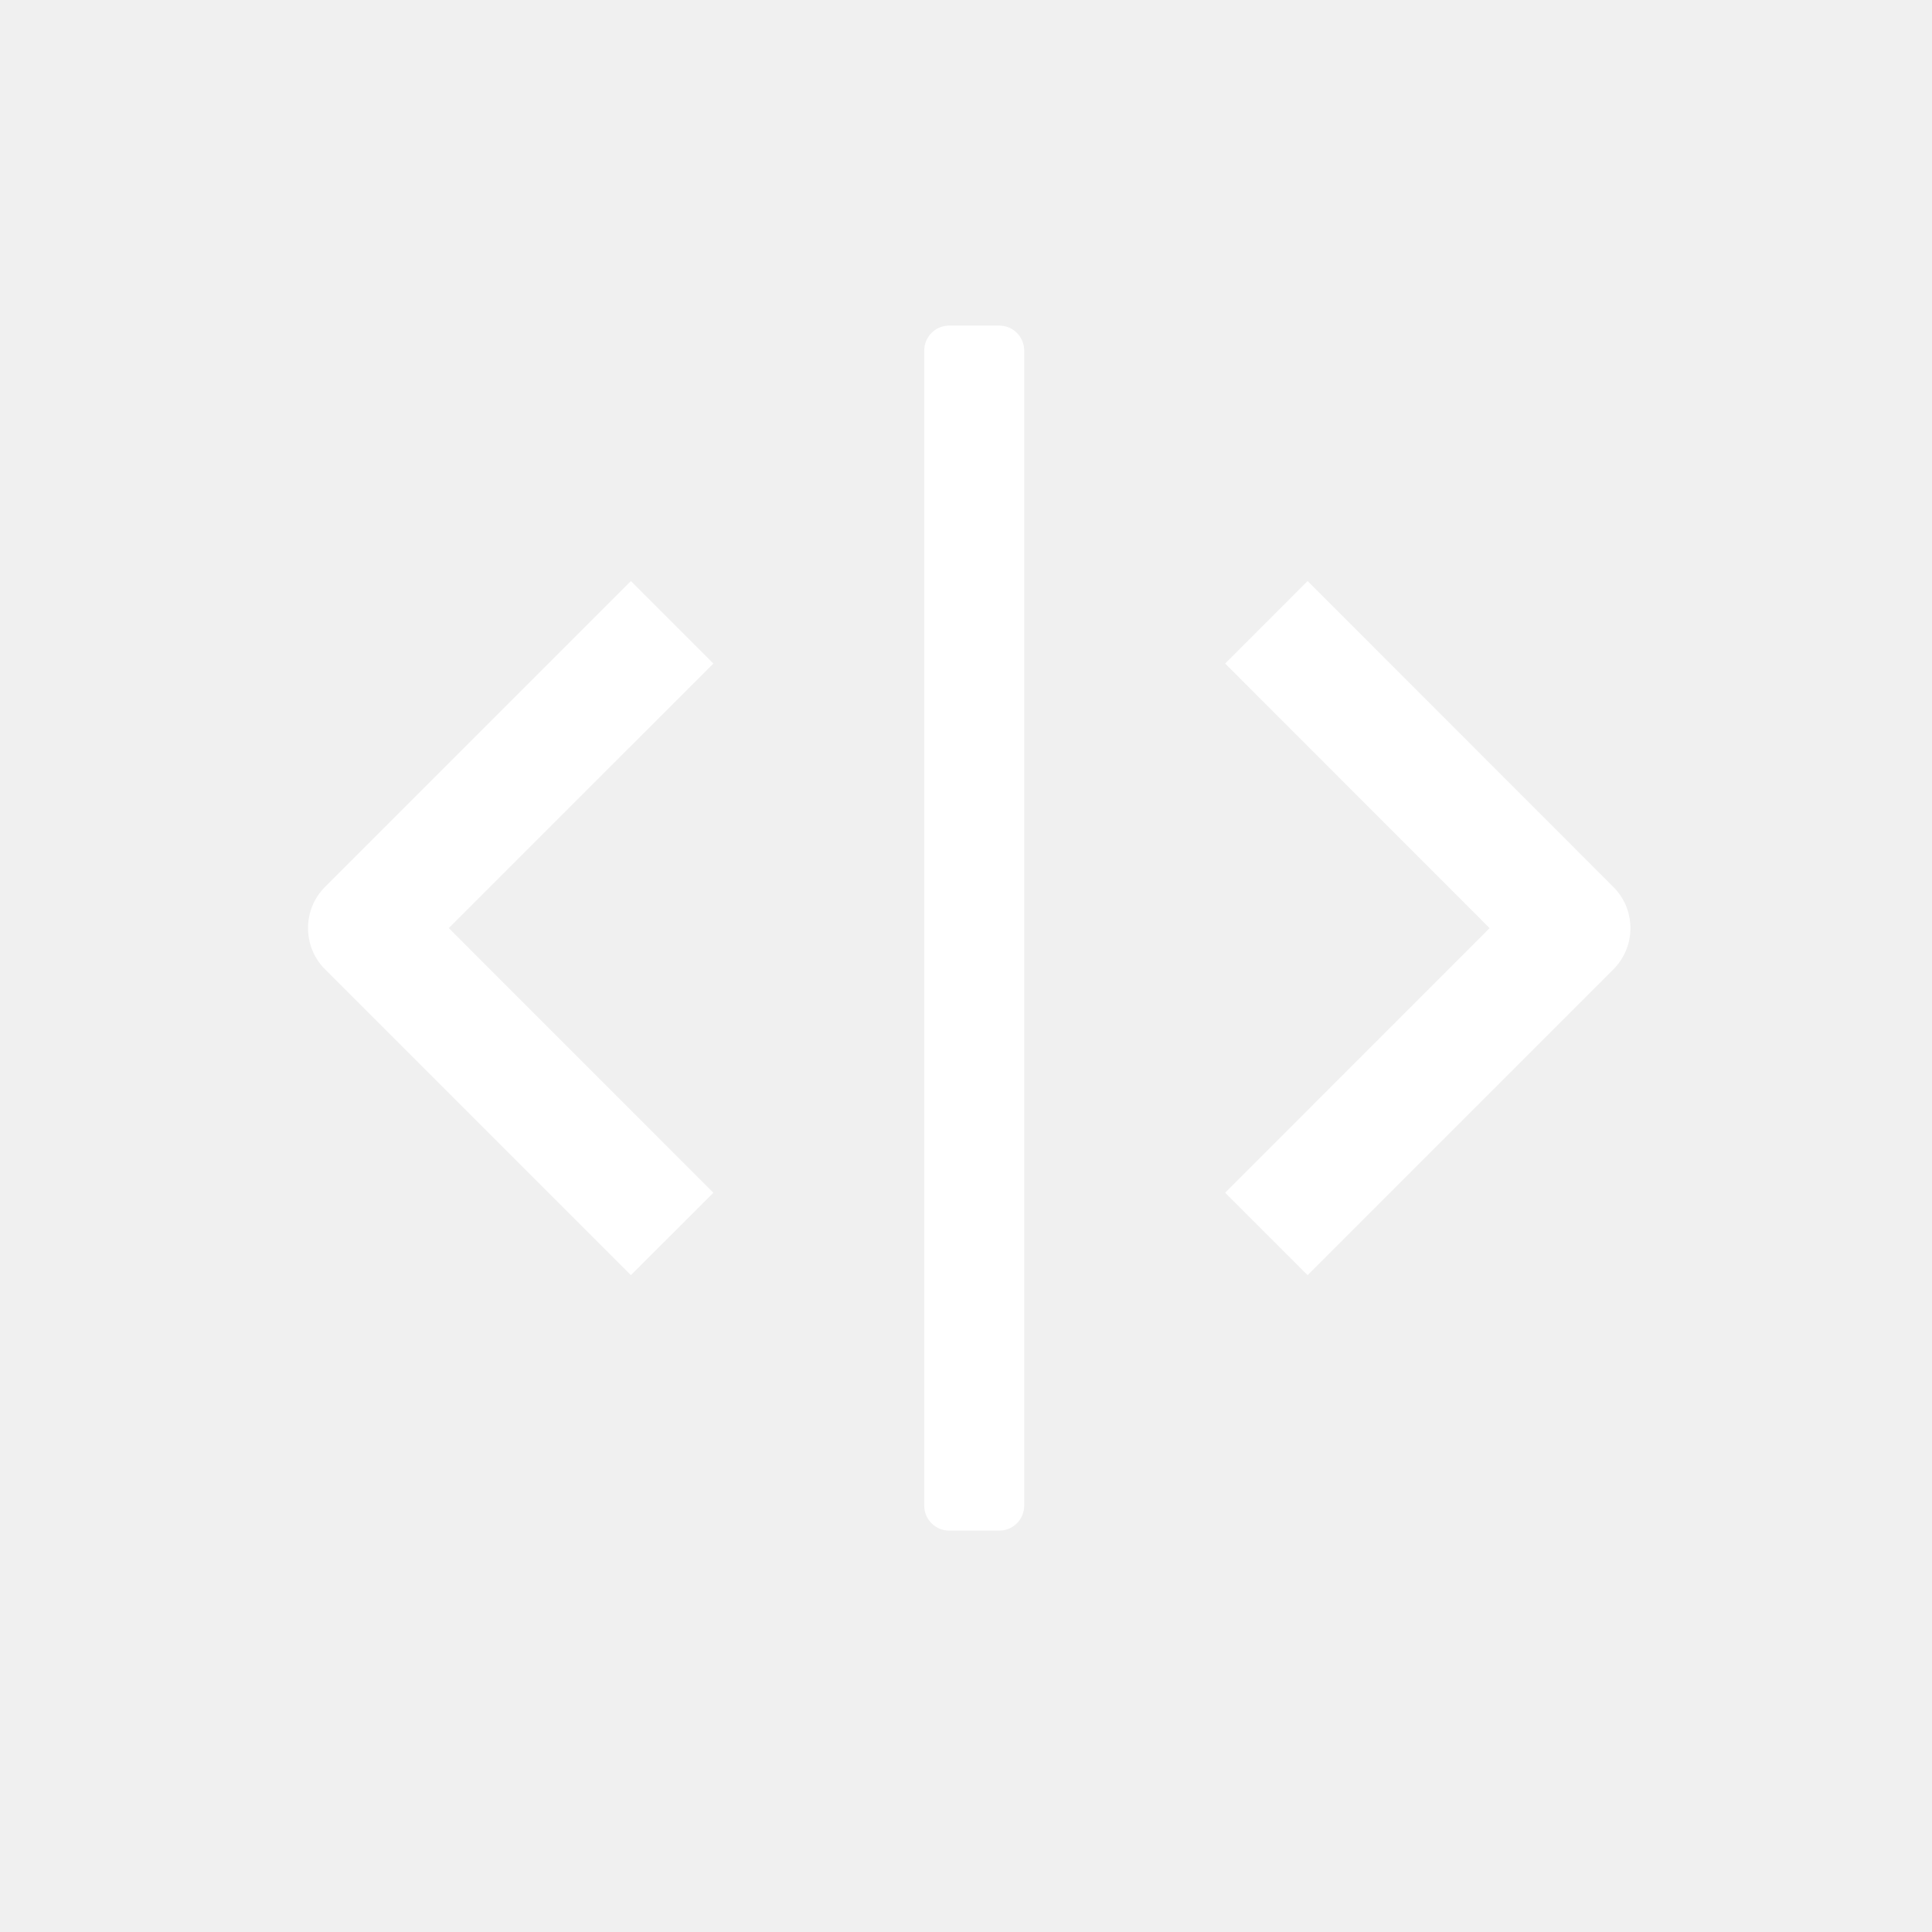
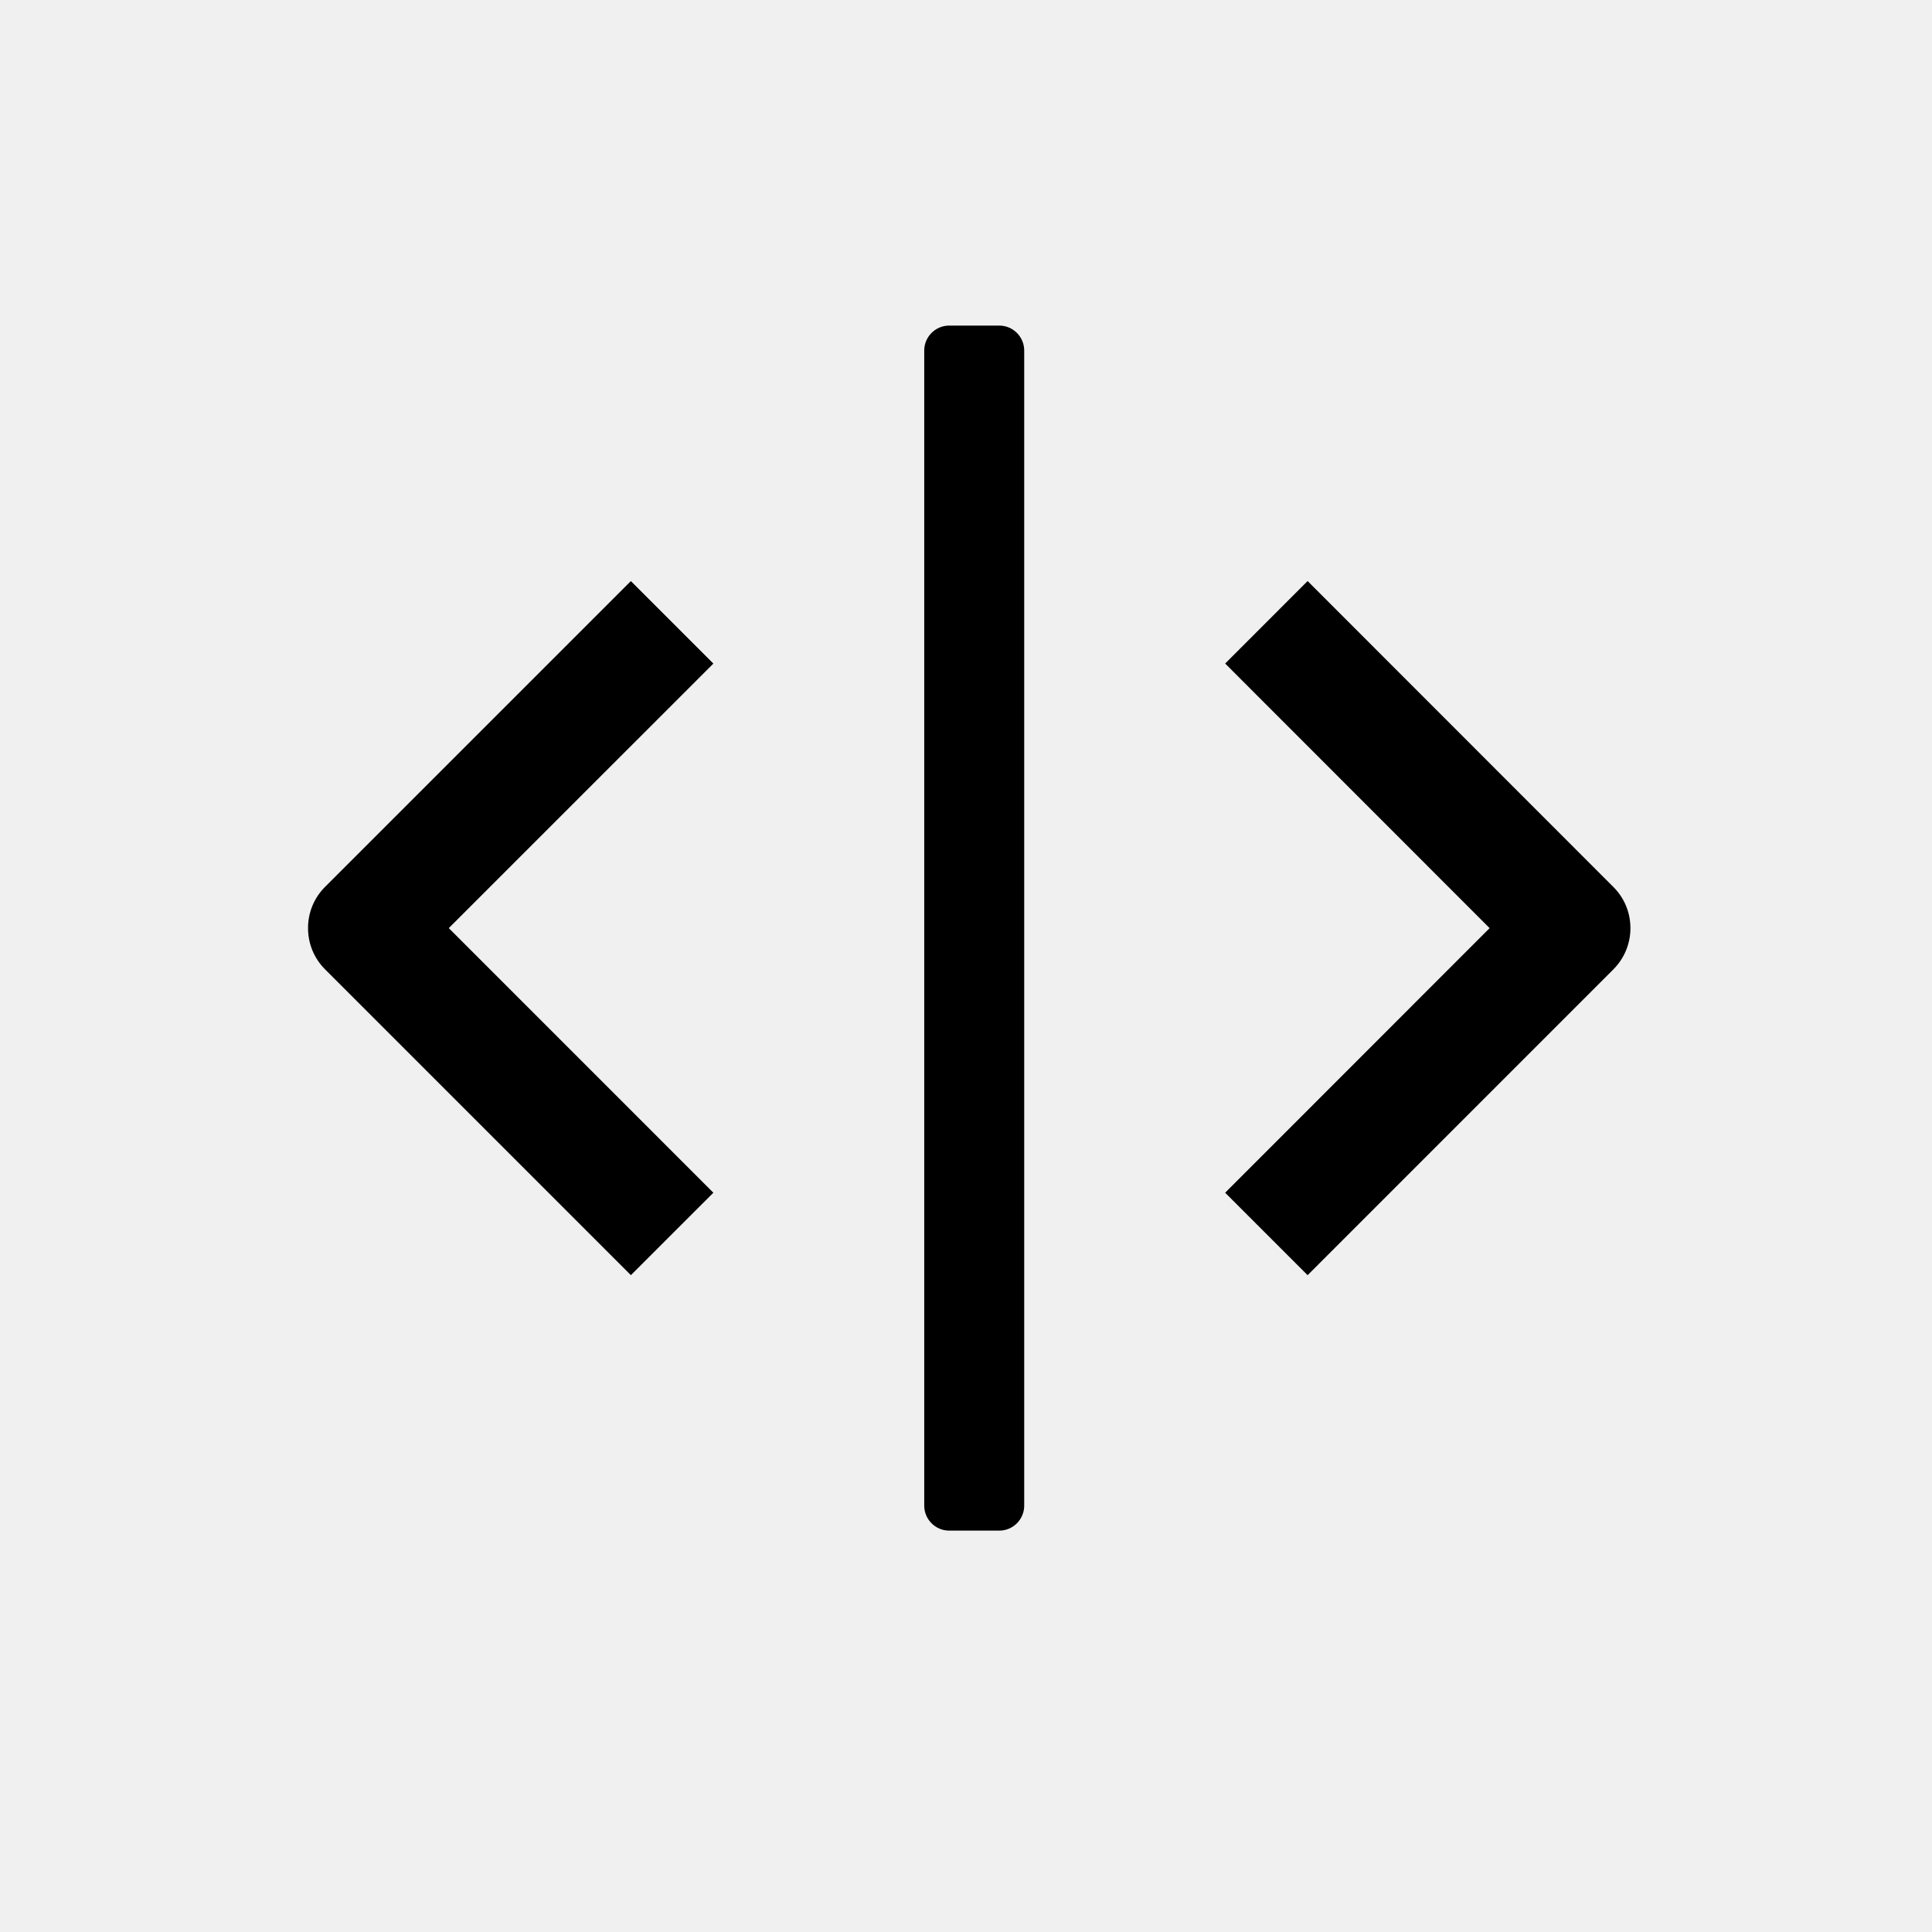
<svg xmlns="http://www.w3.org/2000/svg" width="100%" height="100%" viewBox="0 0 100 100" version="1.1" xml:space="preserve" style="fill-rule:evenodd;clip-rule:evenodd;stroke-linejoin:round;stroke-miterlimit:2;">
  <rect id="Artboard1" x="0" y="0" width="100" height="100" style="fill:none;" />
  <g id="Artboard11">
    <g id="Alternative">
-       <path d="M83.506,45.907l-15.824,-15.832l-4.268,4.269l13.688,13.696l-13.688,13.695l4.268,4.268l15.824,-15.826c0.57,-0.573 0.885,-1.332 0.885,-2.139c-0.002,-0.807 -0.315,-1.563 -0.885,-2.131" style="fill:#fff;fill-rule:nonzero;" />
-       <path d="M36.924,34.346l-4.27,-4.27l-15.83,15.829c-0.568,0.568 -0.882,1.328 -0.88,2.134c0,0.807 0.312,1.565 0.88,2.133l15.83,15.83l4.27,-4.267l-13.695,-13.696l13.695,-13.693Z" style="fill:#fff;fill-rule:nonzero;" />
-       <path d="M53.013,18.146c0,-0.714 -0.579,-1.294 -1.293,-1.294l-2.588,0c-0.714,0 -1.294,0.58 -1.294,1.294l0,59.785c0,0.714 0.58,1.294 1.294,1.294l2.588,0c0.714,0 1.293,-0.58 1.293,-1.294l0,-59.785Z" style="fill:#fff;" />
+       <path d="M83.506,45.907l-15.824,-15.832l-4.268,4.269l13.688,13.696l-13.688,13.695l4.268,4.268l15.824,-15.826c0.57,-0.573 0.885,-1.332 0.885,-2.139c-0.002,-0.807 -0.315,-1.563 -0.885,-2.131" style="fill-rule:nonzero;" />
+       <path d="M36.924,34.346l-4.27,-4.27l-15.83,15.829c-0.568,0.568 -0.882,1.328 -0.88,2.134c0,0.807 0.312,1.565 0.88,2.133l15.83,15.83l4.27,-4.267l-13.695,-13.696l13.695,-13.693Z" style="fill-rule:nonzero;" />
+       <path d="M53.013,18.146c0,-0.714 -0.579,-1.294 -1.293,-1.294l-2.588,0c-0.714,0 -1.294,0.58 -1.294,1.294l0,59.785c0,0.714 0.58,1.294 1.294,1.294l2.588,0c0.714,0 1.293,-0.58 1.293,-1.294l0,-59.785Z" style="" />
    </g>
  </g>
</svg>
